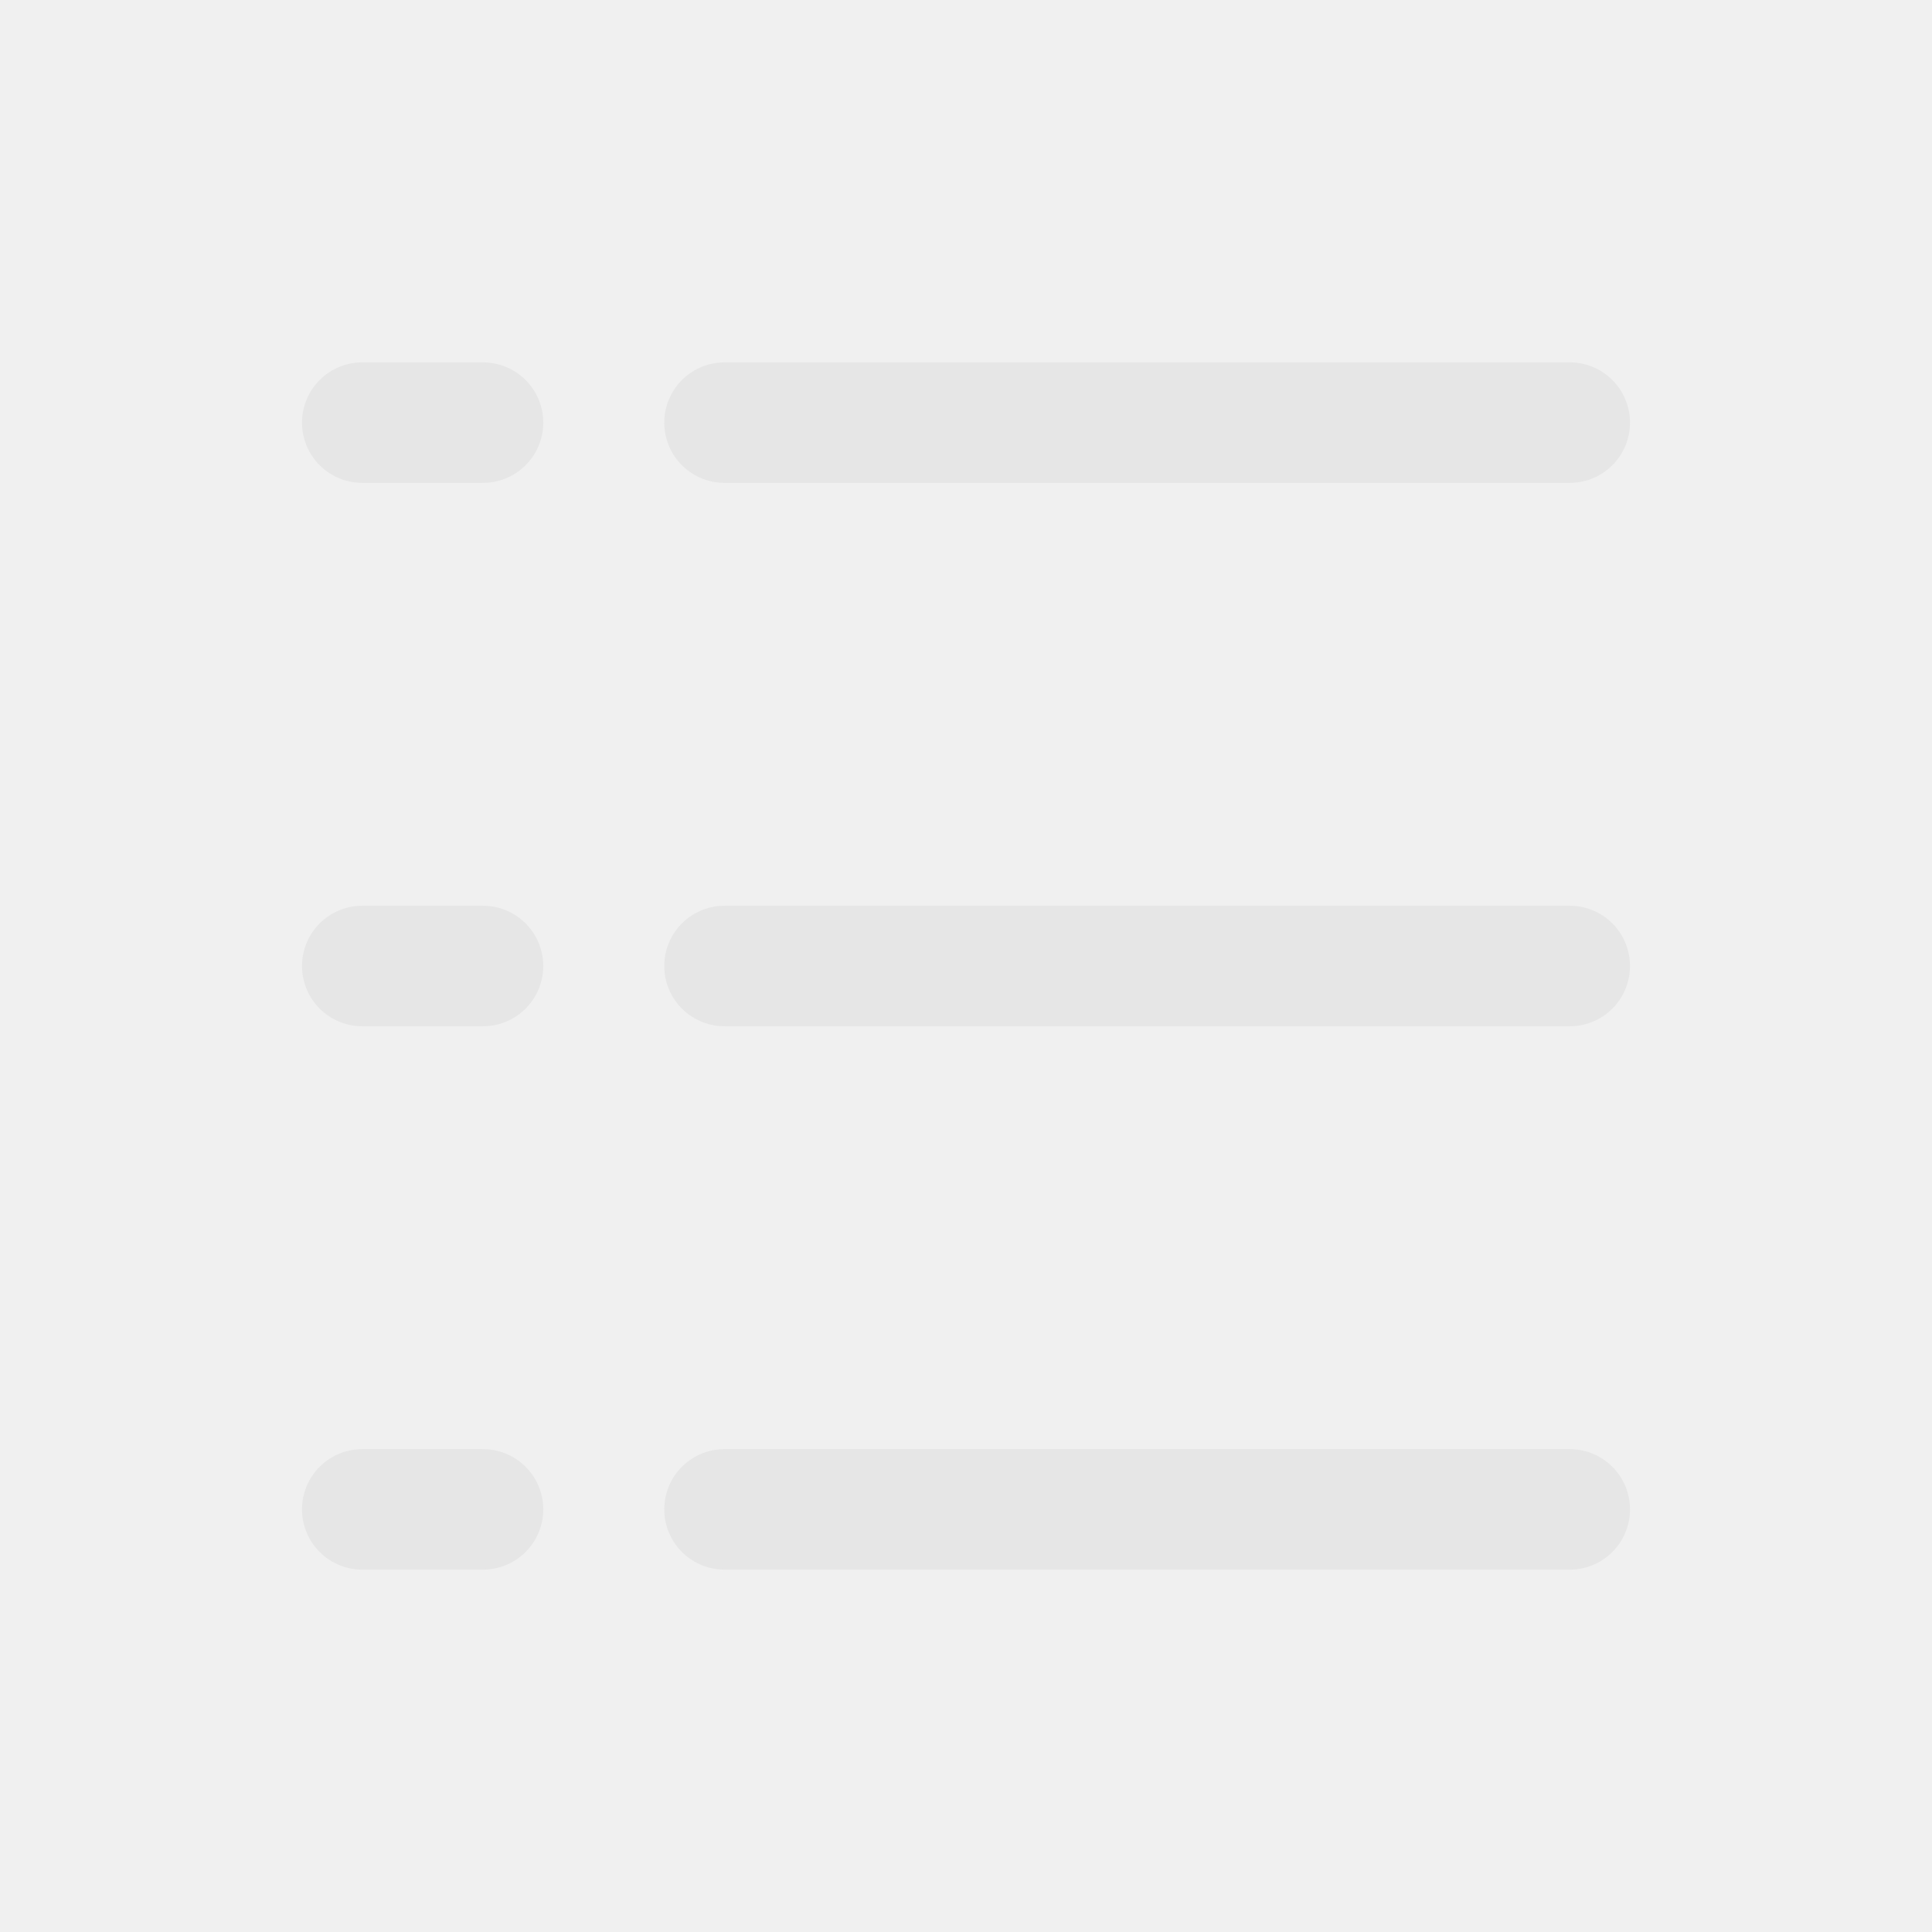
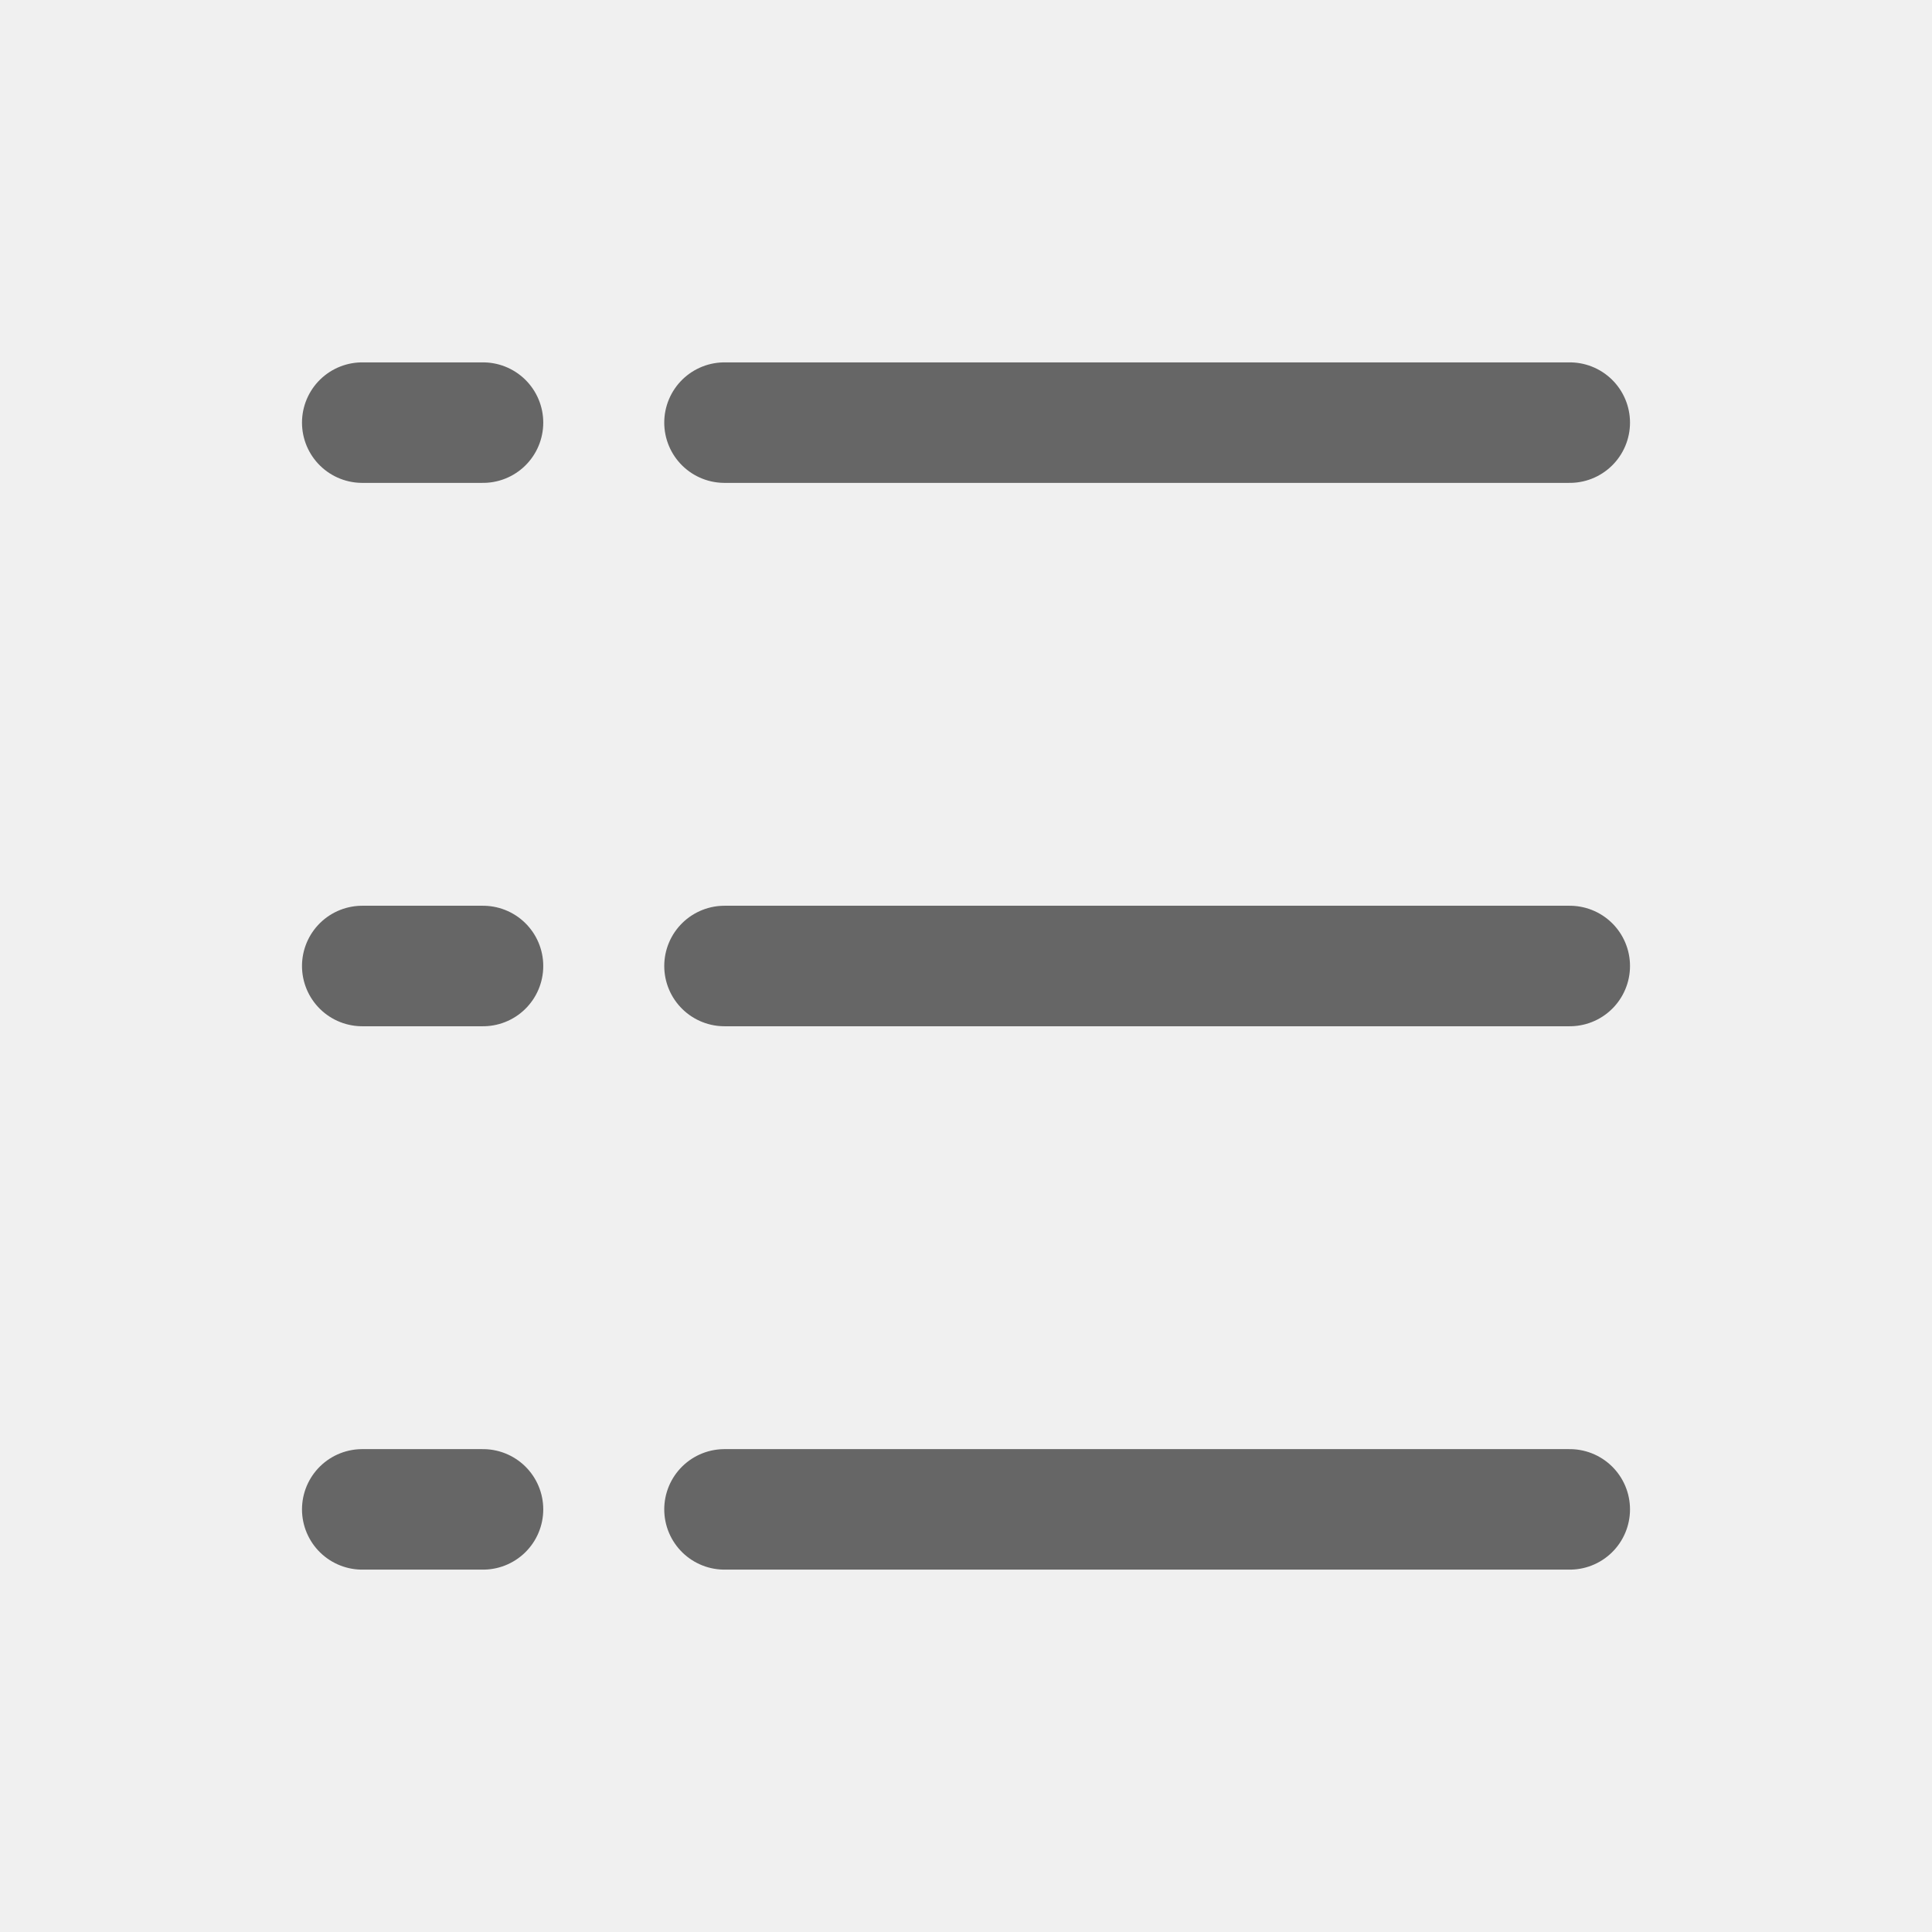
- <svg xmlns="http://www.w3.org/2000/svg" viewBox="0 0 16 16" width="16" height="16" fill="none" customFrame="#000000">
+ <svg xmlns="http://www.w3.org/2000/svg" width="16" height="16" viewBox="0 0 16 16" fill="none">
+   <g clip-path="url(#clip0_5102_2)">
+     <mask id="mask0_5102_2" style="mask-type:luminance" maskUnits="userSpaceOnUse" x="0" y="0" width="16" height="16">
+       <path d="M16 0H0V16H16V0Z" fill="white" />
+     </mask>
+     <g mask="url(#mask0_5102_2)">
+       <path d="M6 3.5H13" stroke="#666666" stroke-width="0.998" stroke-linecap="round" stroke-linejoin="round" />
+       <path d="M3 3.5H4" stroke="#666666" stroke-width="0.998" stroke-linecap="round" stroke-linejoin="round" />
+       <path d="M6 8H13" stroke="#666666" stroke-width="0.998" stroke-linecap="round" stroke-linejoin="round" />
+       <path d="M3 8H4" stroke="#666666" stroke-width="0.998" stroke-linecap="round" stroke-linejoin="round" />
+       <path d="M6 12.5H13" stroke="#666666" stroke-width="0.998" stroke-linecap="round" stroke-linejoin="round" />
+       <path d="M3 12.5H4" stroke="#666666" stroke-width="0.998" stroke-linecap="round" stroke-linejoin="round" />
+     </g>
+   </g>
  <defs>
-     <clipPath id="clipPath_0">
-       <rect width="16" height="16" x="0" y="0" fill="rgb(255,255,255)" />
+     <clipPath id="clip0_5102_2">
+       <rect width="16" height="16" fill="white" />
    </clipPath>
  </defs>
-   <g id="导航系统">
-     <g id="ic_public_chart_gantt" clip-path="url(#clipPath_0)" customFrame="url(#clipPath_0)">
-       <rect id="ic_public_chart_gantt" width="16" height="16" x="0" y="0" />
-       <g id="ic_public_chart_gantt-列表/base/ic_public_chart_gantt">
-         <path id="path1" d="M1.439 7.995C1.439 6.969 1.436 5.944 1.439 4.919C1.437 4.423 1.498 3.928 1.621 3.448C1.889 2.43 2.552 1.826 3.568 1.592C4.078 1.482 4.599 1.43 5.12 1.438C7.086 1.438 9.052 1.438 11.019 1.438C11.515 1.435 12.011 1.492 12.494 1.607C13.541 1.864 14.169 2.527 14.409 3.571C14.516 4.064 14.568 4.568 14.562 5.073C14.562 7.06 14.562 9.047 14.562 11.035C14.565 11.527 14.508 12.017 14.393 12.495C14.137 13.543 13.471 14.169 12.427 14.408C11.917 14.518 11.397 14.569 10.875 14.562C8.917 14.562 6.96 14.562 5.002 14.562C4.502 14.566 4.003 14.51 3.516 14.395C2.464 14.139 1.832 13.473 1.593 12.424C1.471 11.89 1.439 11.356 1.439 10.817C1.439 9.876 1.439 8.935 1.439 7.995Z" fill="rgb(255,255,255)" fill-opacity="0" fill-rule="nonzero" />
-         <path id="path1" d="M1.439 4.919C1.437 4.423 1.498 3.928 1.621 3.448C1.889 2.43 2.552 1.826 3.568 1.592C4.078 1.482 4.599 1.43 5.12 1.438C7.086 1.438 9.052 1.438 11.019 1.438C11.515 1.435 12.011 1.492 12.494 1.607C13.541 1.864 14.169 2.527 14.409 3.571C14.516 4.064 14.568 4.568 14.562 5.073C14.562 7.06 14.562 9.047 14.562 11.035C14.565 11.527 14.508 12.017 14.393 12.495C14.137 13.543 13.471 14.169 12.427 14.408C11.917 14.518 11.397 14.569 10.875 14.562C8.917 14.562 6.96 14.562 5.002 14.562C4.502 14.566 4.003 14.51 3.516 14.395C2.464 14.139 1.832 13.473 1.593 12.424C1.471 11.89 1.439 11.356 1.439 10.817C1.439 9.876 1.439 8.935 1.439 7.995C1.439 6.969 1.436 5.944 1.439 4.919Z" fill-rule="nonzero" stroke="rgb(255,255,255)" stroke-opacity="0" stroke-width="0.998" />
-         <path id="path2" d="M1.439 7.995C1.439 6.969 1.436 5.944 1.439 4.919C1.437 4.423 1.498 3.928 1.621 3.448C1.889 2.43 2.552 1.826 3.568 1.592C4.078 1.482 4.599 1.43 5.12 1.438C7.086 1.438 9.052 1.438 11.019 1.438C11.515 1.435 12.011 1.492 12.494 1.607C13.541 1.864 14.169 2.527 14.409 3.571C14.516 4.064 14.568 4.568 14.562 5.073C14.562 7.06 14.562 9.047 14.562 11.035C14.565 11.527 14.508 12.017 14.393 12.495C14.137 13.543 13.471 14.169 12.427 14.408C11.917 14.518 11.397 14.569 10.875 14.562C8.917 14.562 6.96 14.562 5.002 14.562C4.502 14.566 4.003 14.51 3.516 14.395C2.464 14.139 1.832 13.473 1.593 12.424C1.471 11.89 1.439 11.356 1.439 10.817C1.439 9.876 1.439 8.935 1.439 7.995Z" opacity="0.2" fill="rgb(0,0,0)" fill-opacity="0" fill-rule="nonzero" />
-         <path id="path2" d="M1.439 4.919C1.437 4.423 1.498 3.928 1.621 3.448C1.889 2.43 2.552 1.826 3.568 1.592C4.078 1.482 4.599 1.43 5.12 1.438C7.086 1.438 9.052 1.438 11.019 1.438C11.515 1.435 12.011 1.492 12.494 1.607C13.541 1.864 14.169 2.527 14.409 3.571C14.516 4.064 14.568 4.568 14.562 5.073C14.562 7.06 14.562 9.047 14.562 11.035C14.565 11.527 14.508 12.017 14.393 12.495C14.137 13.543 13.471 14.169 12.427 14.408C11.917 14.518 11.397 14.569 10.875 14.562C8.917 14.562 6.96 14.562 5.002 14.562C4.502 14.566 4.003 14.51 3.516 14.395C2.464 14.139 1.832 13.473 1.593 12.424C1.471 11.89 1.439 11.356 1.439 10.817C1.439 9.876 1.439 8.935 1.439 7.995C1.439 6.969 1.436 5.944 1.439 4.919Z" opacity="0.2" fill-rule="nonzero" stroke="rgb(255,255,255)" stroke-opacity="0" stroke-width="0.998" />
-         <circle id="path3" cx="8" cy="8" r="7" fill="rgb(255,255,255)" fill-opacity="0" />
-         <circle id="path3" cx="8" cy="8" r="7" stroke="rgb(0,0,0)" stroke-opacity="0" stroke-width="0.998" />
-         <path id="矩形 77311" d="M6 3.5L13 3.5" stroke="rgb(230,230,230)" stroke-linecap="round" stroke-linejoin="round" stroke-width="0.998" />
-         <path id="矩形 77317" d="M3 3.5L4 3.5" stroke="rgb(230,230,230)" stroke-linecap="round" stroke-linejoin="round" stroke-width="0.998" />
-         <path id="矩形 77314" d="M6 8L13 8" stroke="rgb(230,230,230)" stroke-linecap="round" stroke-linejoin="round" stroke-width="0.998" />
-         <path id="矩形 77318" d="M3 8L4 8" stroke="rgb(230,230,230)" stroke-linecap="round" stroke-linejoin="round" stroke-width="0.998" />
-         <path id="矩形 77316" d="M6 12.5L13 12.5" stroke="rgb(230,230,230)" stroke-linecap="round" stroke-linejoin="round" stroke-width="0.998" />
-         <path id="矩形 77319" d="M3 12.5L4 12.5" stroke="rgb(230,230,230)" stroke-linecap="round" stroke-linejoin="round" stroke-width="0.998" />
-       </g>
-     </g>
-   </g>
</svg>
